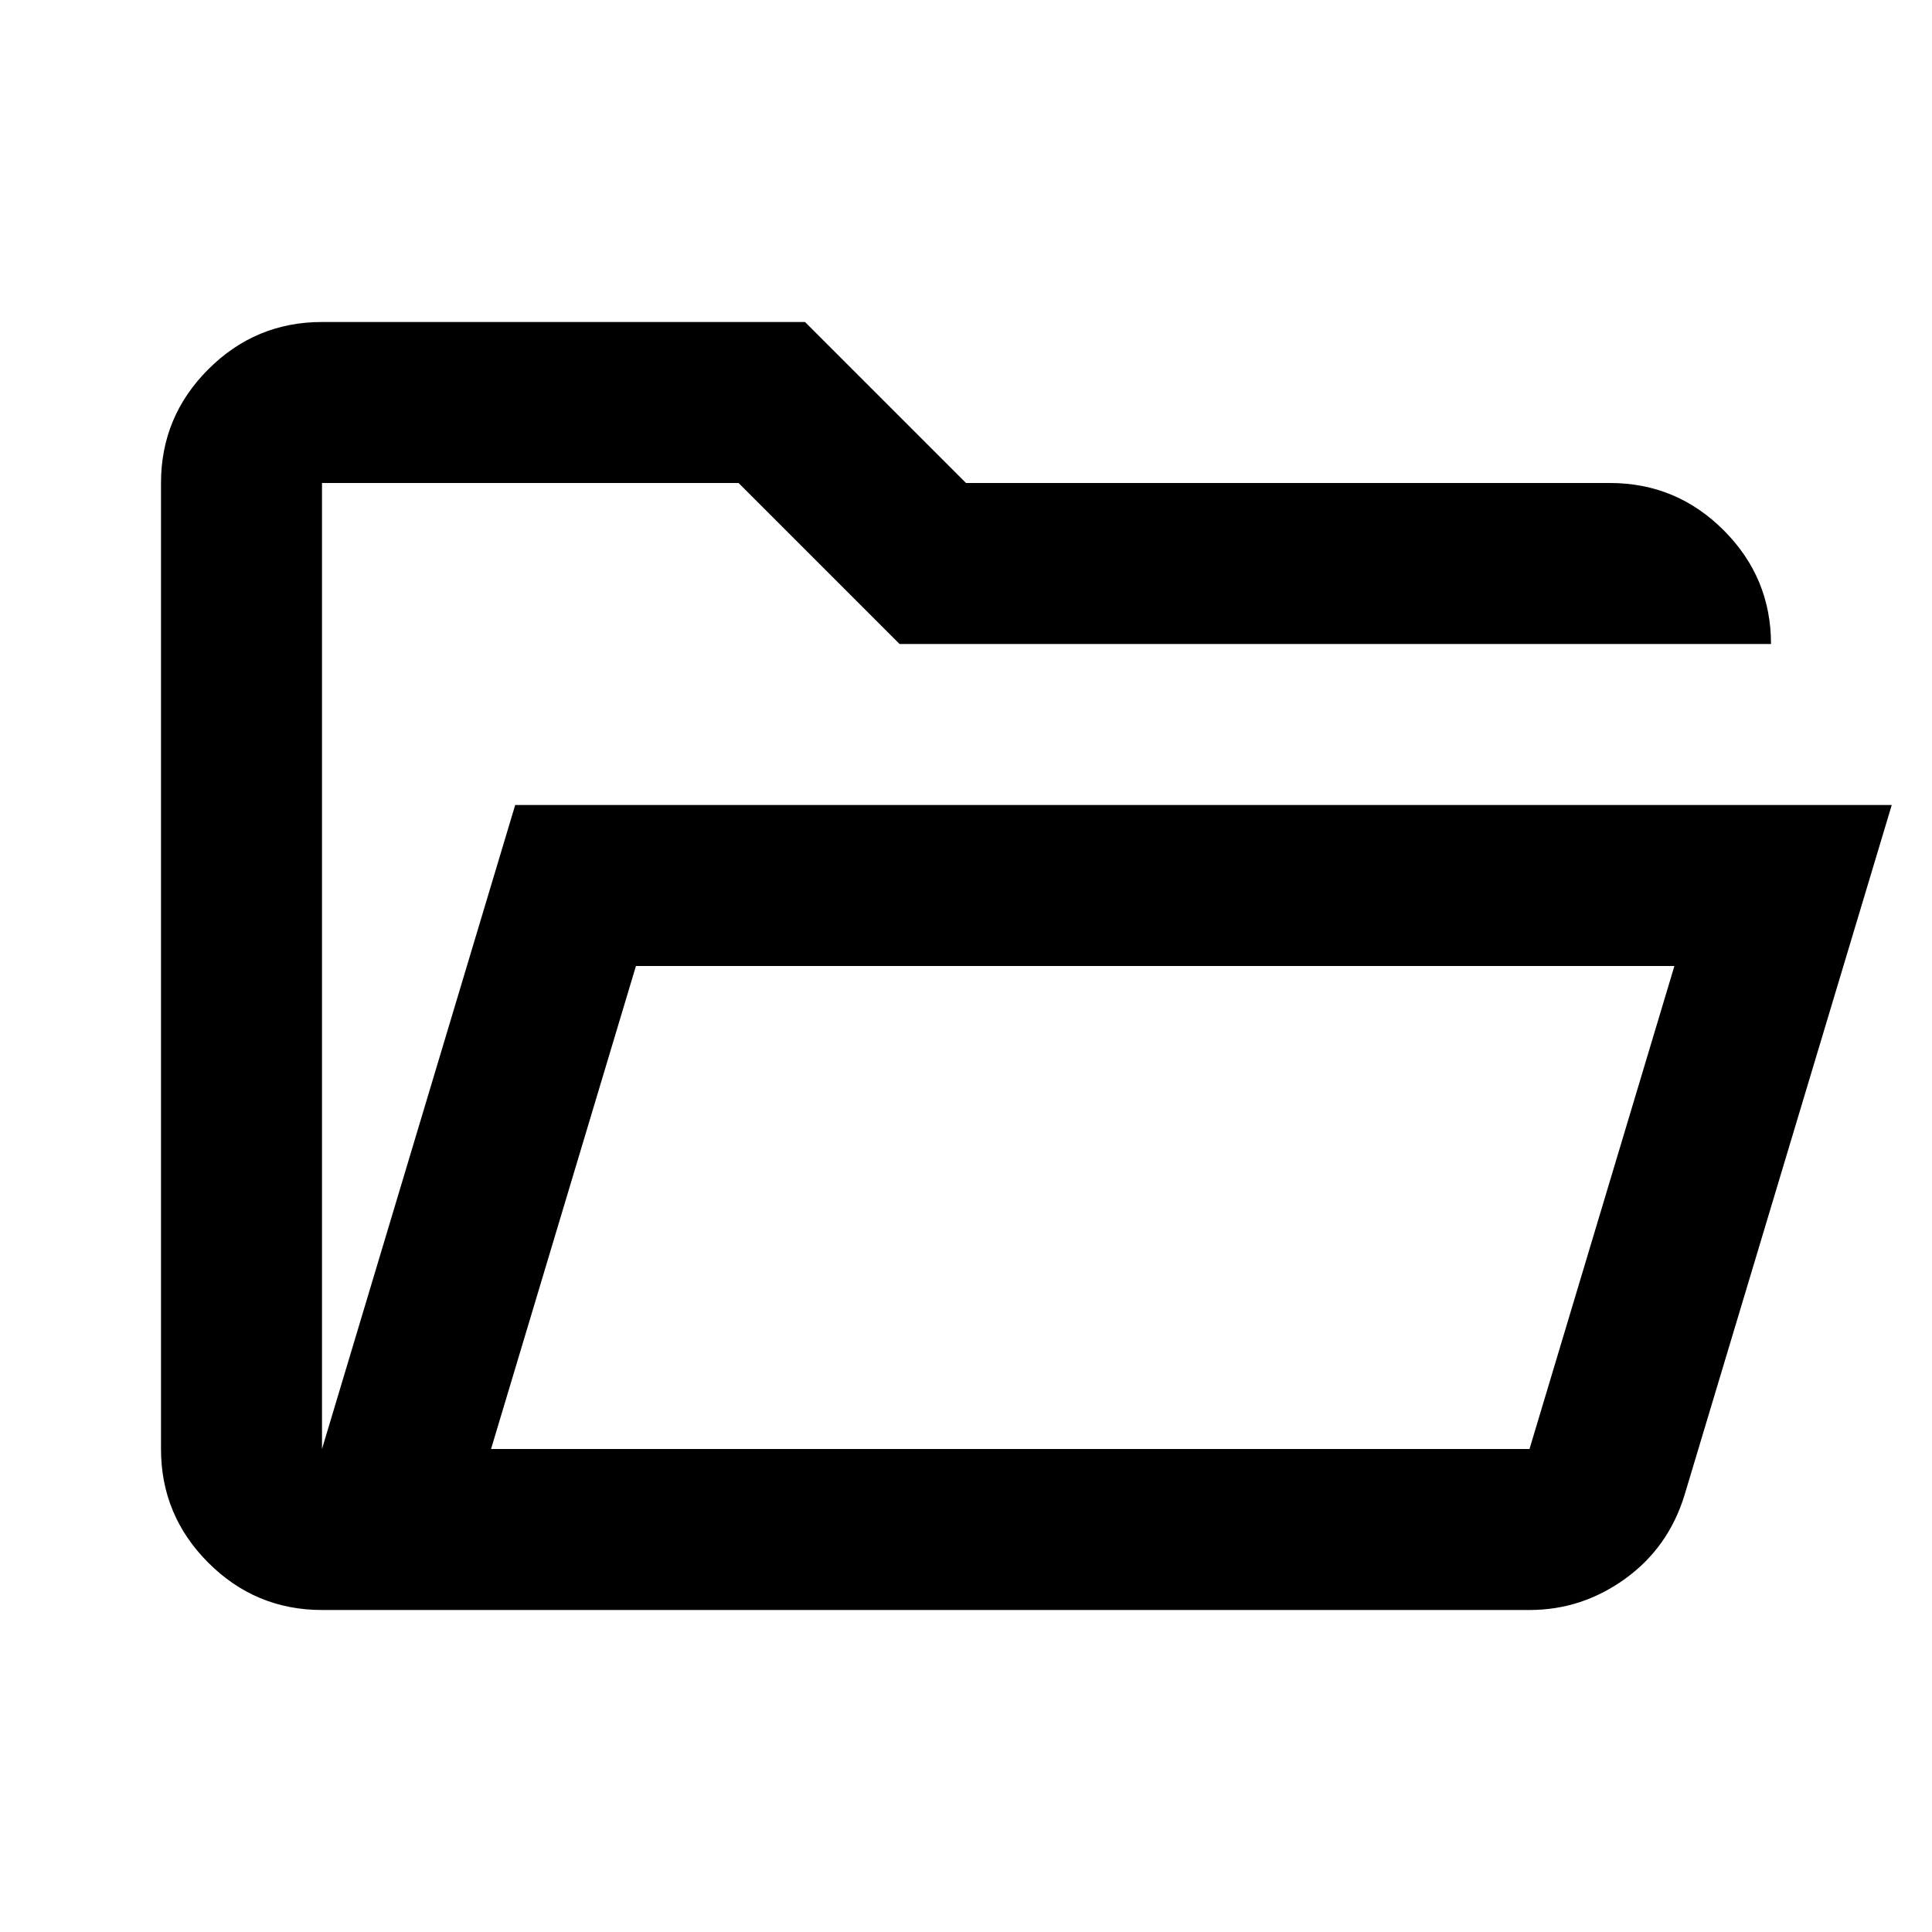
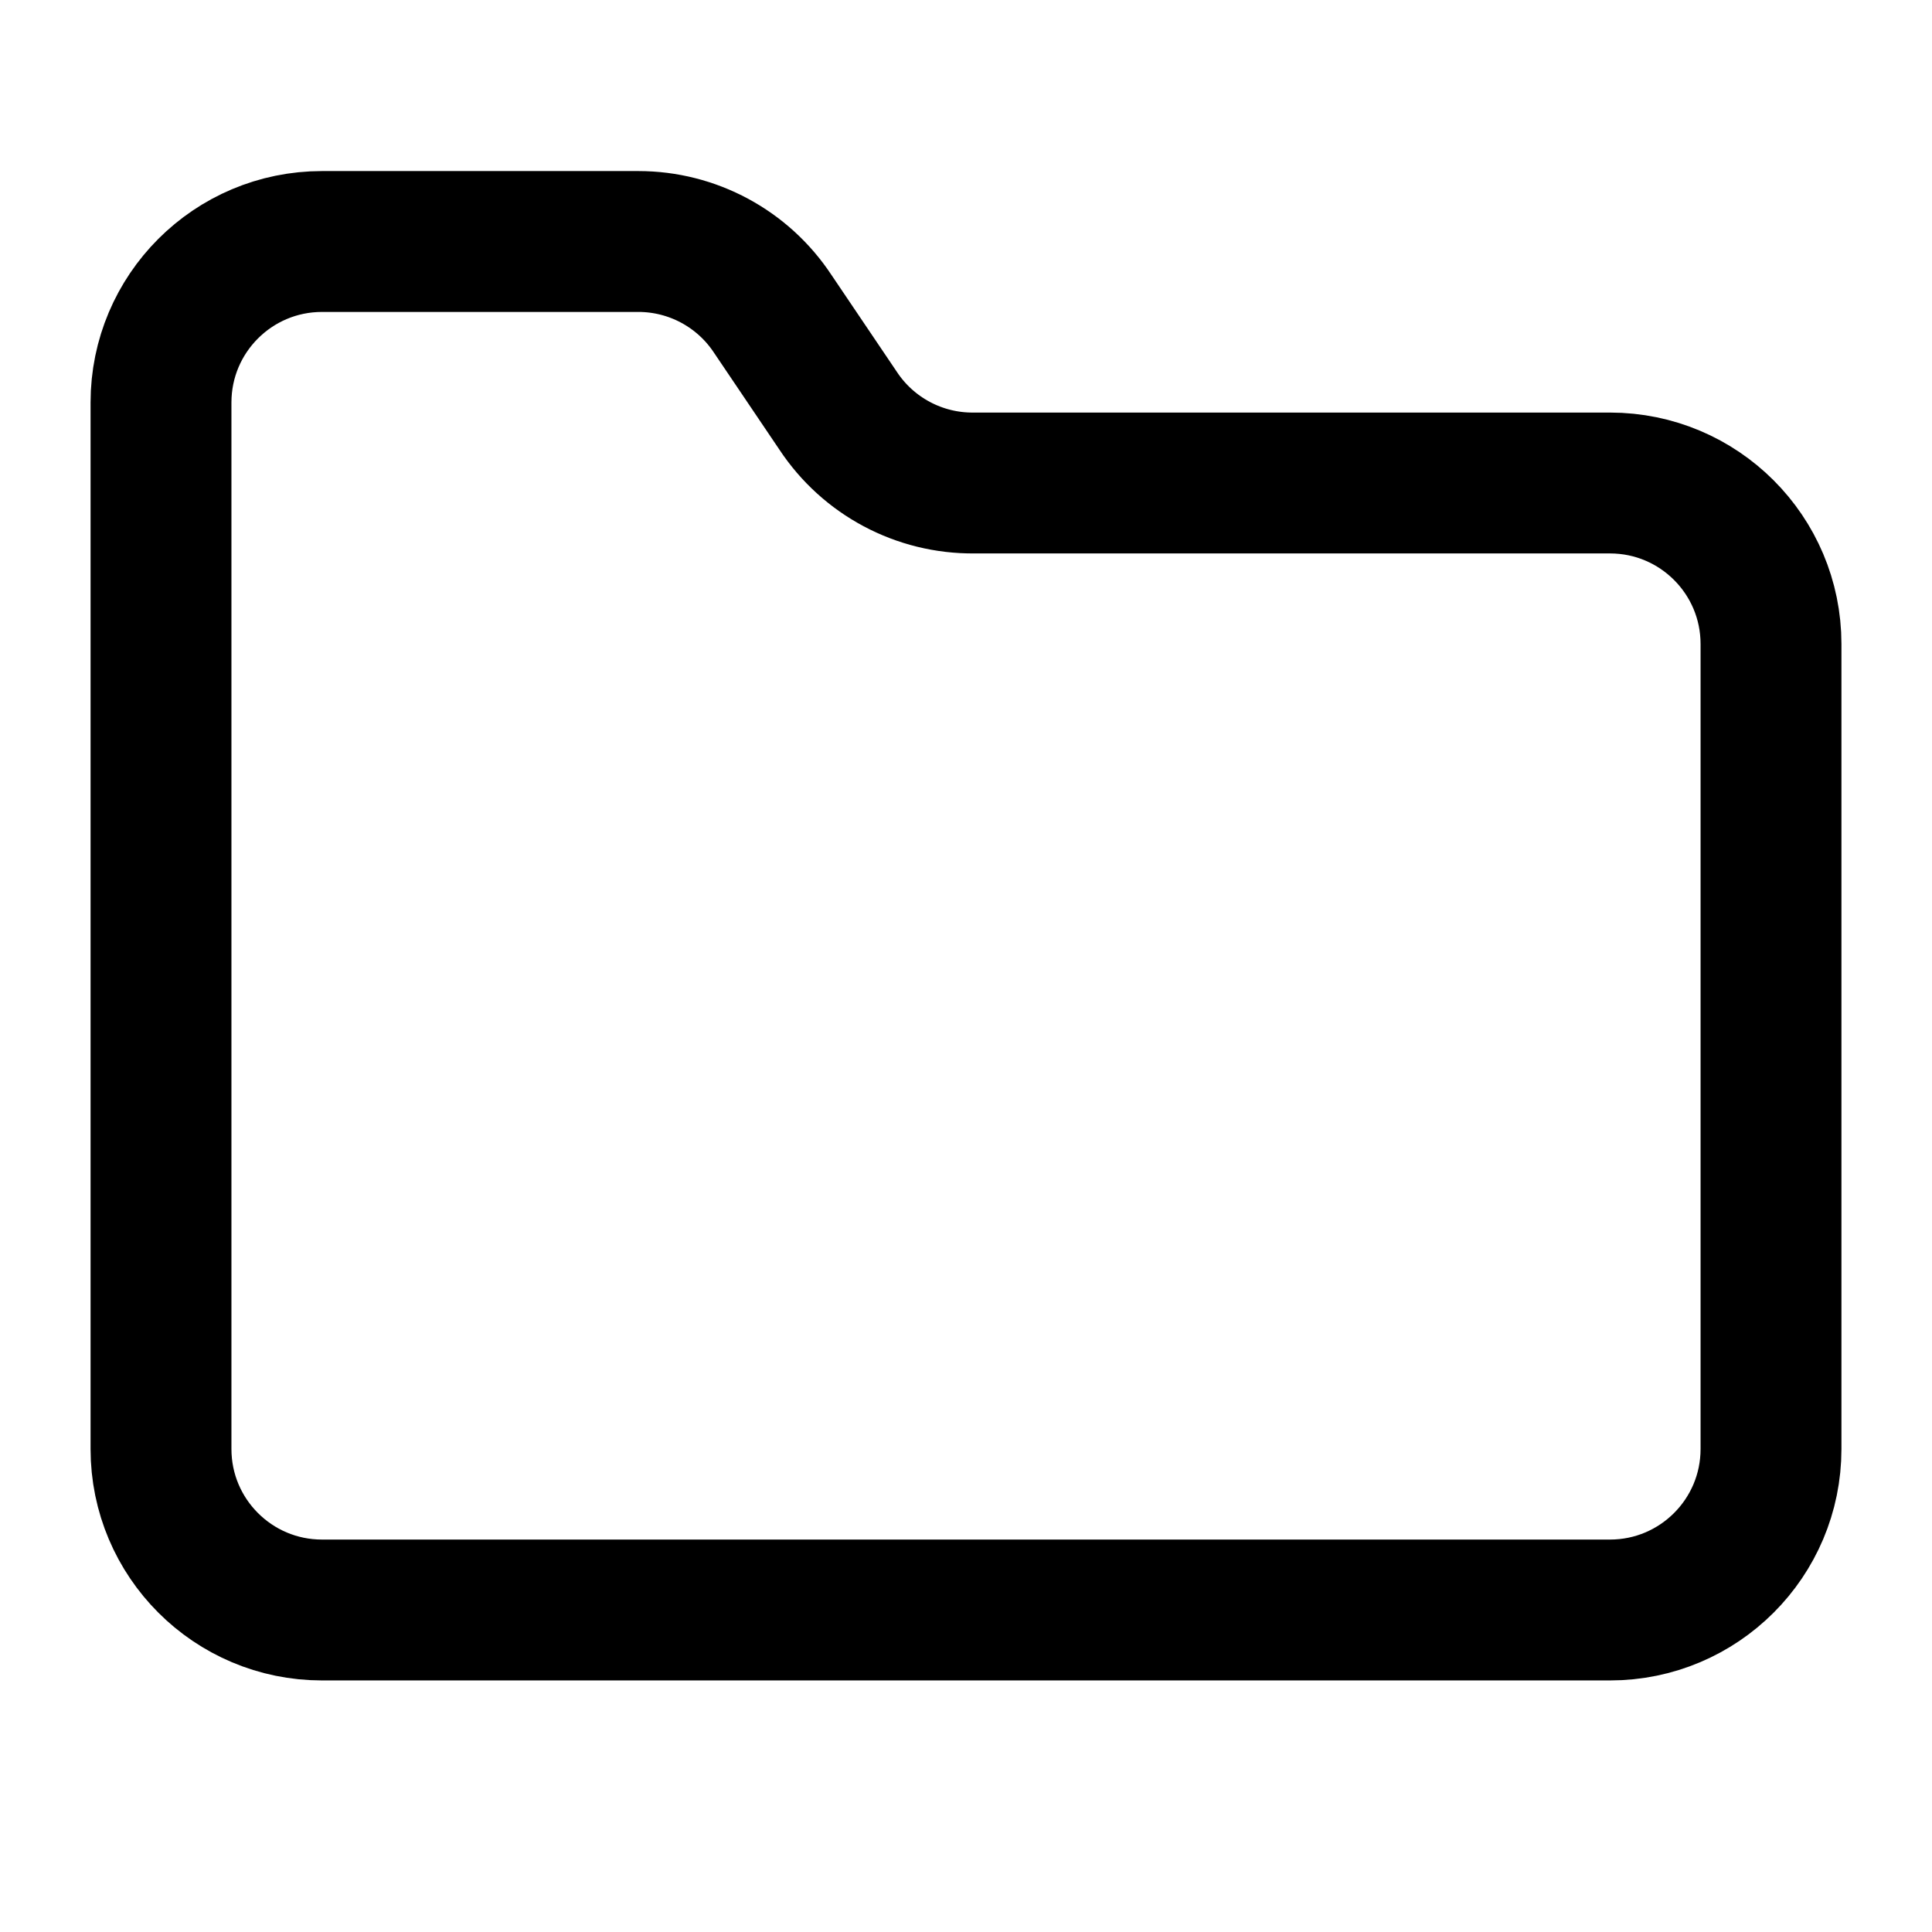
- <svg xmlns="http://www.w3.org/2000/svg" viewBox="0 -960 960 960">
-   <path d="M160-160q-33 0-56.5-23.5T80-240v-480q0-33 23.5-56.5T160-800h240l80 80h320q33 0 56.5 23.5T880-640H447l-80-80H160v480l96-320h684L837-217q-8 26-29.5 41.5T760-160H160Zm84-80h516l72-240H316l-72 240Zm0 0 72-240-72 240Zm-84-400v-80 80Z" />
+ <svg xmlns="http://www.w3.org/2000/svg" class="lucide lucide-folder" width="24" height="24" viewBox="0 0 24 24" fill="none" stroke="currentColor" stroke-width="1.75" stroke-linecap="round" stroke-linejoin="round">
+   <path d="M20 20a2 2 0 0 0 2-2V8a2 2 0 0 0-2-2h-7.9a2 2 0 0 1-1.69-.9L9.6 3.9A2 2 0 0 0 7.93 3H4a2 2 0 0 0-2 2v13a2 2 0 0 0 2 2Z" />
</svg>
